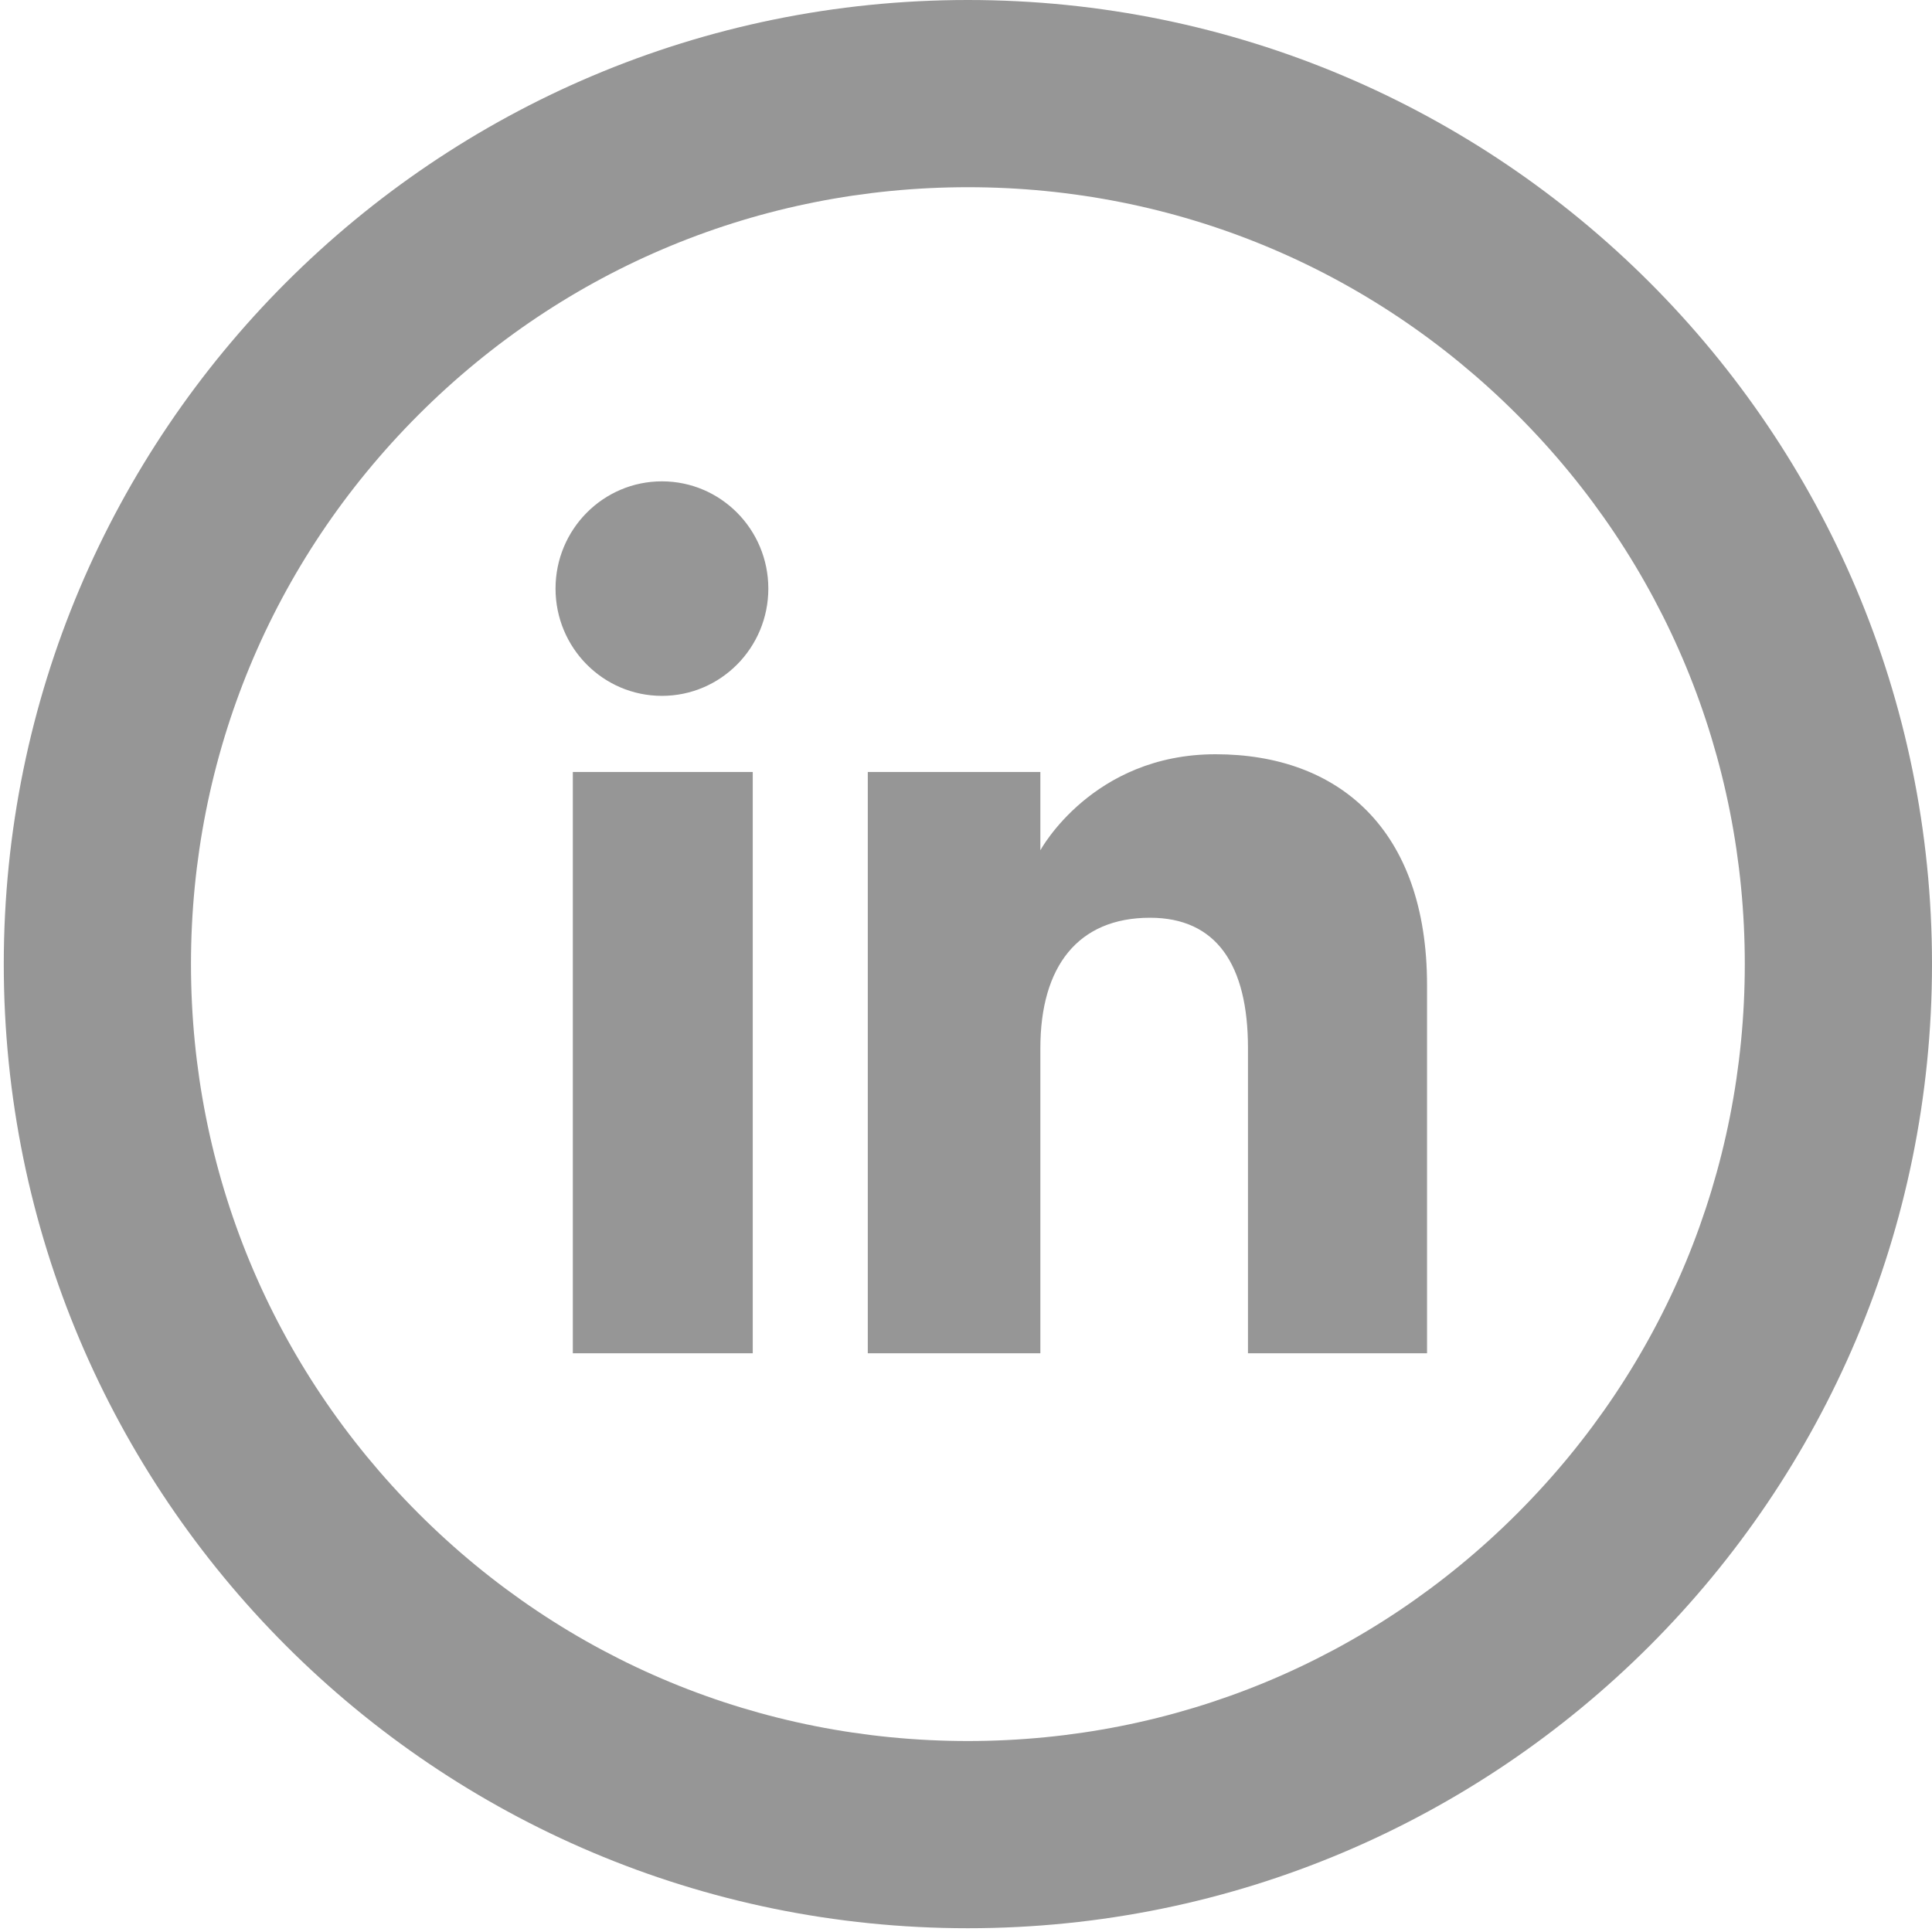
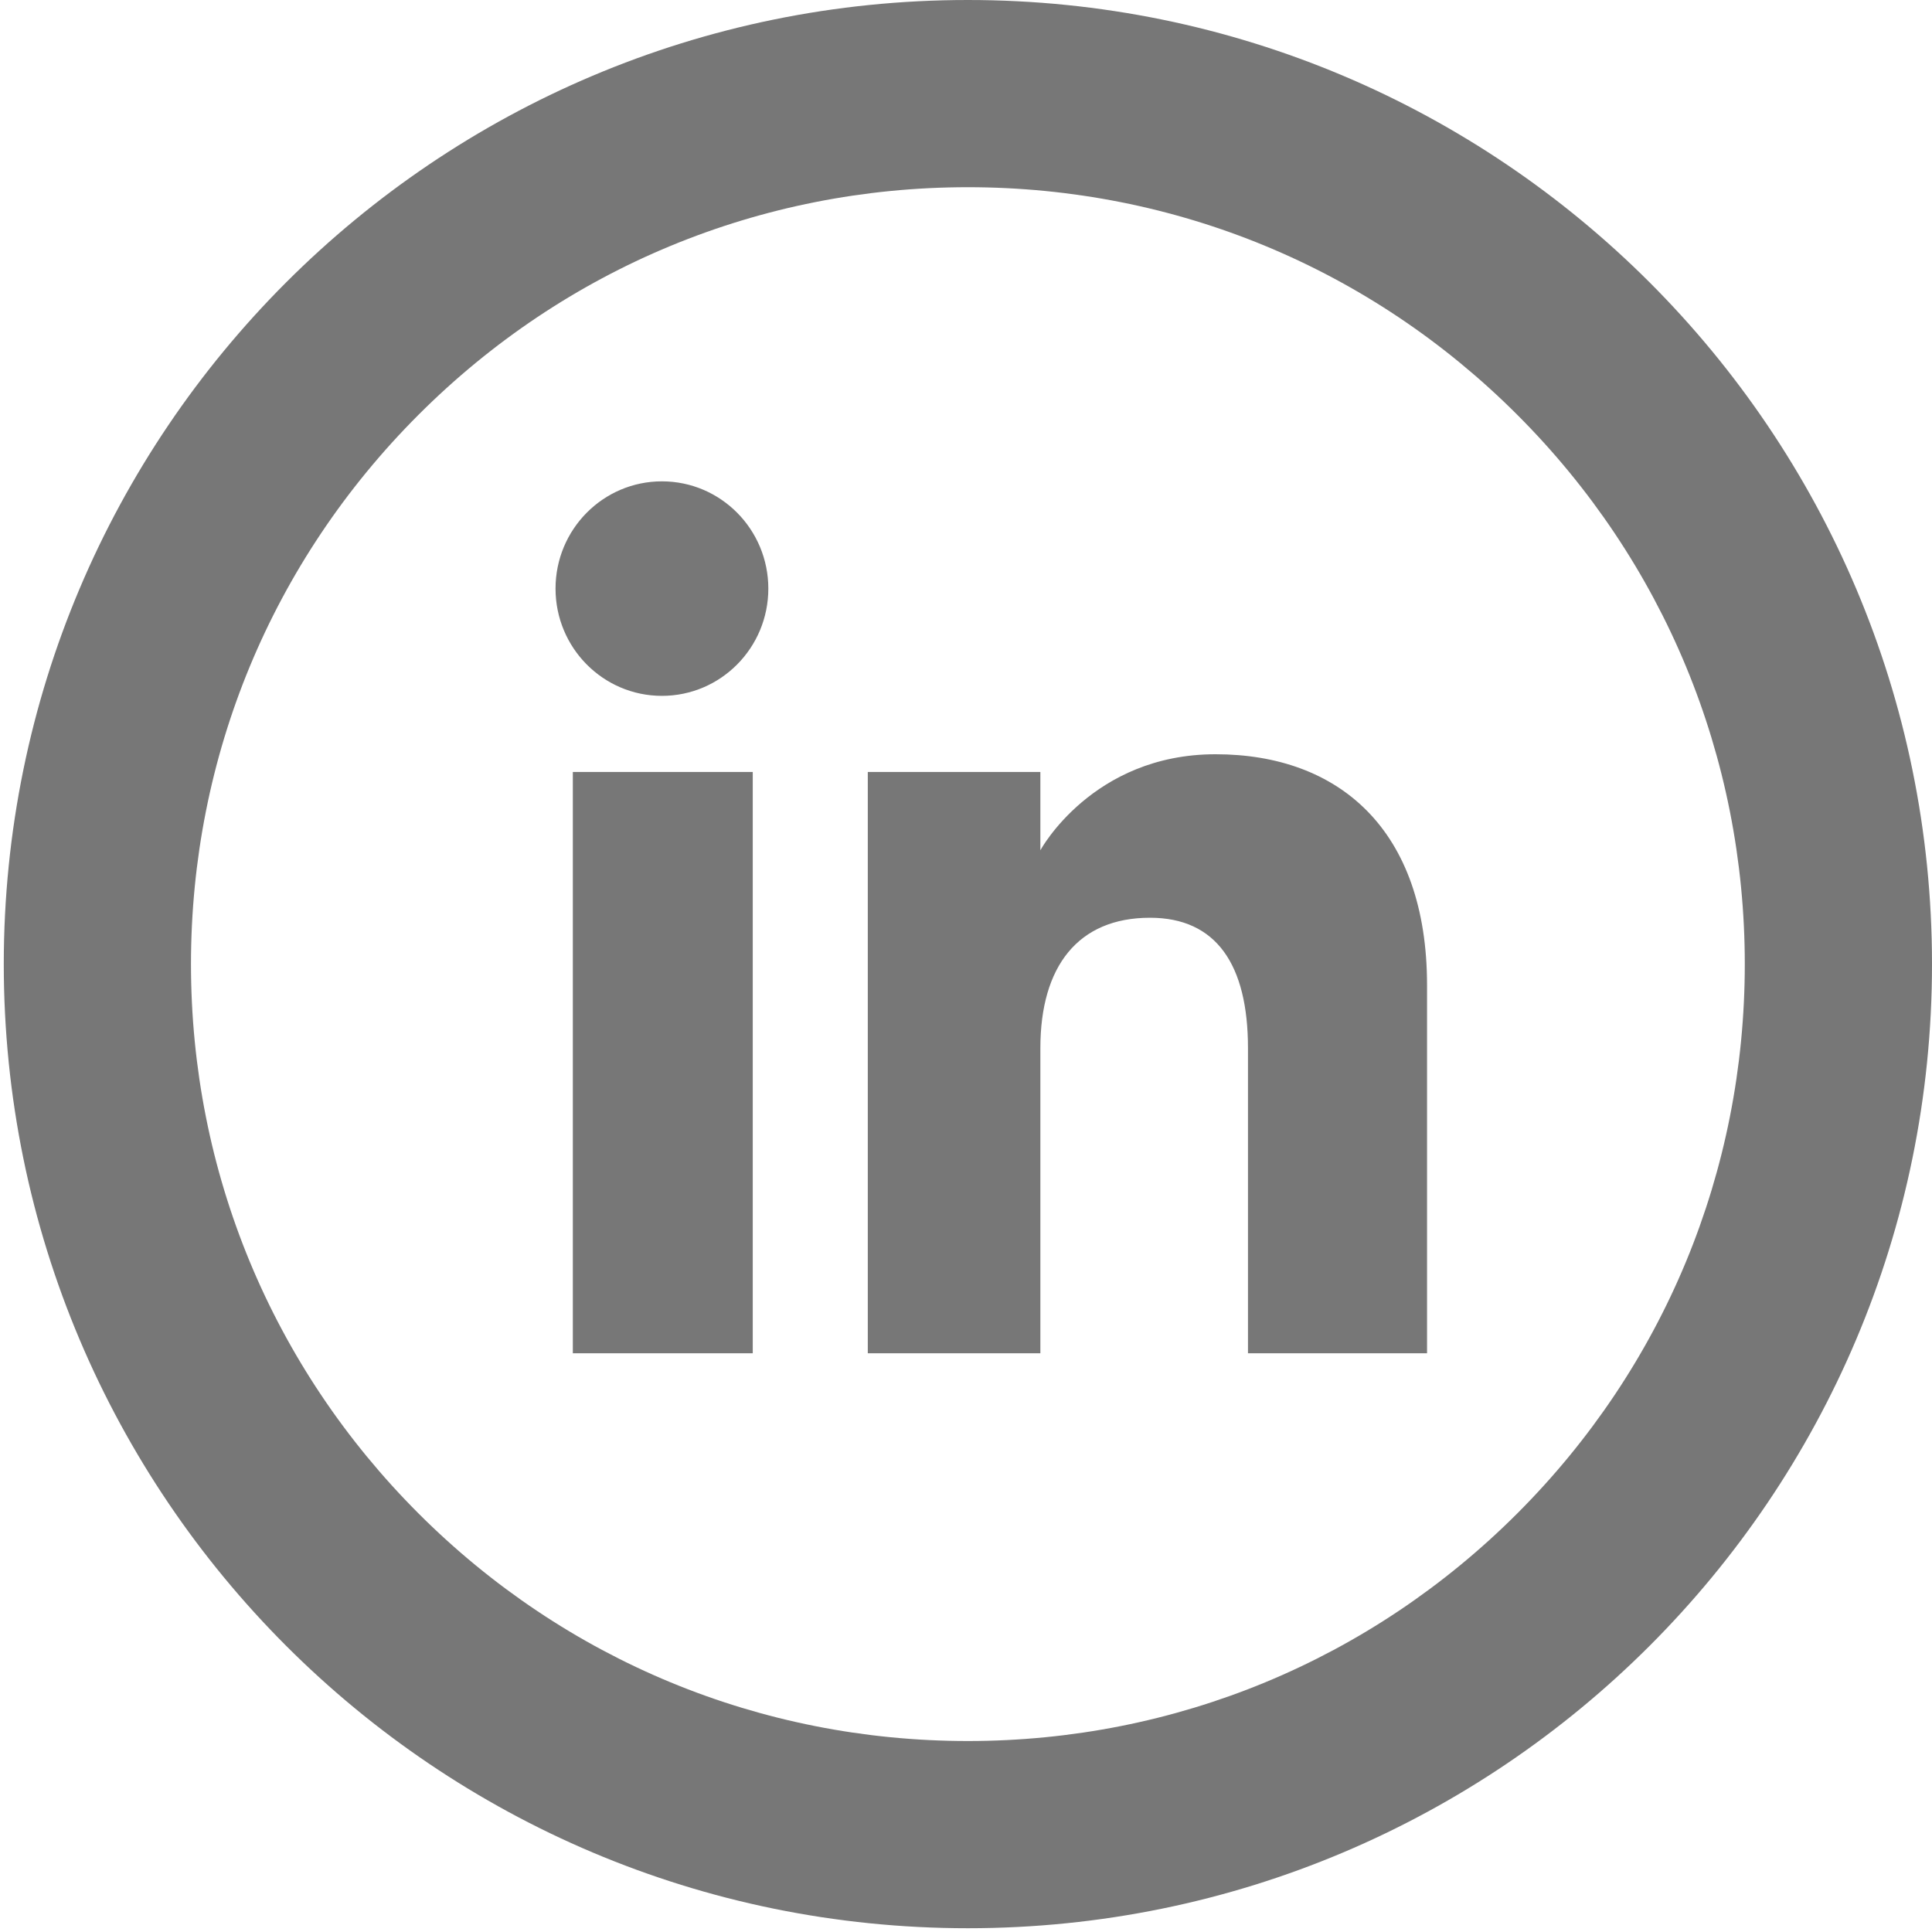
<svg xmlns="http://www.w3.org/2000/svg" version="1.1" id="Layer_1" x="0px" y="0px" width="512px" height="512px" viewBox="0 0 512 512" enable-background="new 0 0 512 512" xml:space="preserve">
-   <path id="linkedin-circle-outline-icon" fill="#969696" d="M256.5,49.612c54.994,0,106.697,21.416,145.585,60.303  c38.89,38.888,60.304,90.591,60.304,145.585c0,54.995-21.415,106.696-60.304,145.585c-38.888,38.888-90.591,60.304-145.585,60.304  c-54.995,0-106.697-21.416-145.585-60.304c-38.888-38.889-60.303-90.59-60.303-145.585c0-54.995,21.416-106.697,60.303-145.585  C149.803,71.027,201.505,49.612,256.5,49.612 M256.5,0C115.391,0,1,114.391,1,255.5S115.391,511,256.5,511  C397.608,511,512,396.609,512,255.5S397.608,0,256.5,0L256.5,0z M203.614,155.985c0,15.698-12.625,28.425-28.196,28.425  c-15.573,0-28.196-12.727-28.196-28.425c0-15.7,12.625-28.425,28.196-28.425C190.991,127.561,203.614,140.286,203.614,155.985z   M199.487,204.585h-47.681v154.051h47.681V204.585z M275.708,204.585h-45.733v154.051h45.733c0,0,0-57.14,0-80.864  c0-21.665,9.971-34.559,29.058-34.559c17.537,0,25.961,12.381,25.961,34.559c0,22.178,0,80.864,0,80.864h47.454  c0,0,0-56.279,0-97.546c0-41.26-23.385-61.206-56.049-61.206c-32.666,0-46.424,25.447-46.424,25.447V204.585L275.708,204.585z" />
+   <path id="linkedin-circle-outline-icon" fill="#777777" d="M256.5,49.612c54.994,0,106.697,21.416,145.585,60.303  c38.89,38.888,60.304,90.591,60.304,145.585c0,54.995-21.415,106.696-60.304,145.585c-38.888,38.888-90.591,60.304-145.585,60.304  c-54.995,0-106.697-21.416-145.585-60.304c-38.888-38.889-60.303-90.59-60.303-145.585c0-54.995,21.416-106.697,60.303-145.585  C149.803,71.027,201.505,49.612,256.5,49.612 M256.5,0C115.391,0,1,114.391,1,255.5S115.391,511,256.5,511  C397.608,511,512,396.609,512,255.5S397.608,0,256.5,0L256.5,0z M203.614,155.985c0,15.698-12.625,28.425-28.196,28.425  c-15.573,0-28.196-12.727-28.196-28.425c0-15.7,12.625-28.425,28.196-28.425C190.991,127.561,203.614,140.286,203.614,155.985z   M199.487,204.585h-47.681v154.051h47.681V204.585z M275.708,204.585h-45.733v154.051h45.733c0,0,0-57.14,0-80.864  c0-21.665,9.971-34.559,29.058-34.559c17.537,0,25.961,12.381,25.961,34.559c0,22.178,0,80.864,0,80.864h47.454  c0,0,0-56.279,0-97.546c0-41.26-23.385-61.206-56.049-61.206c-32.666,0-46.424,25.447-46.424,25.447V204.585L275.708,204.585z" />
</svg>
